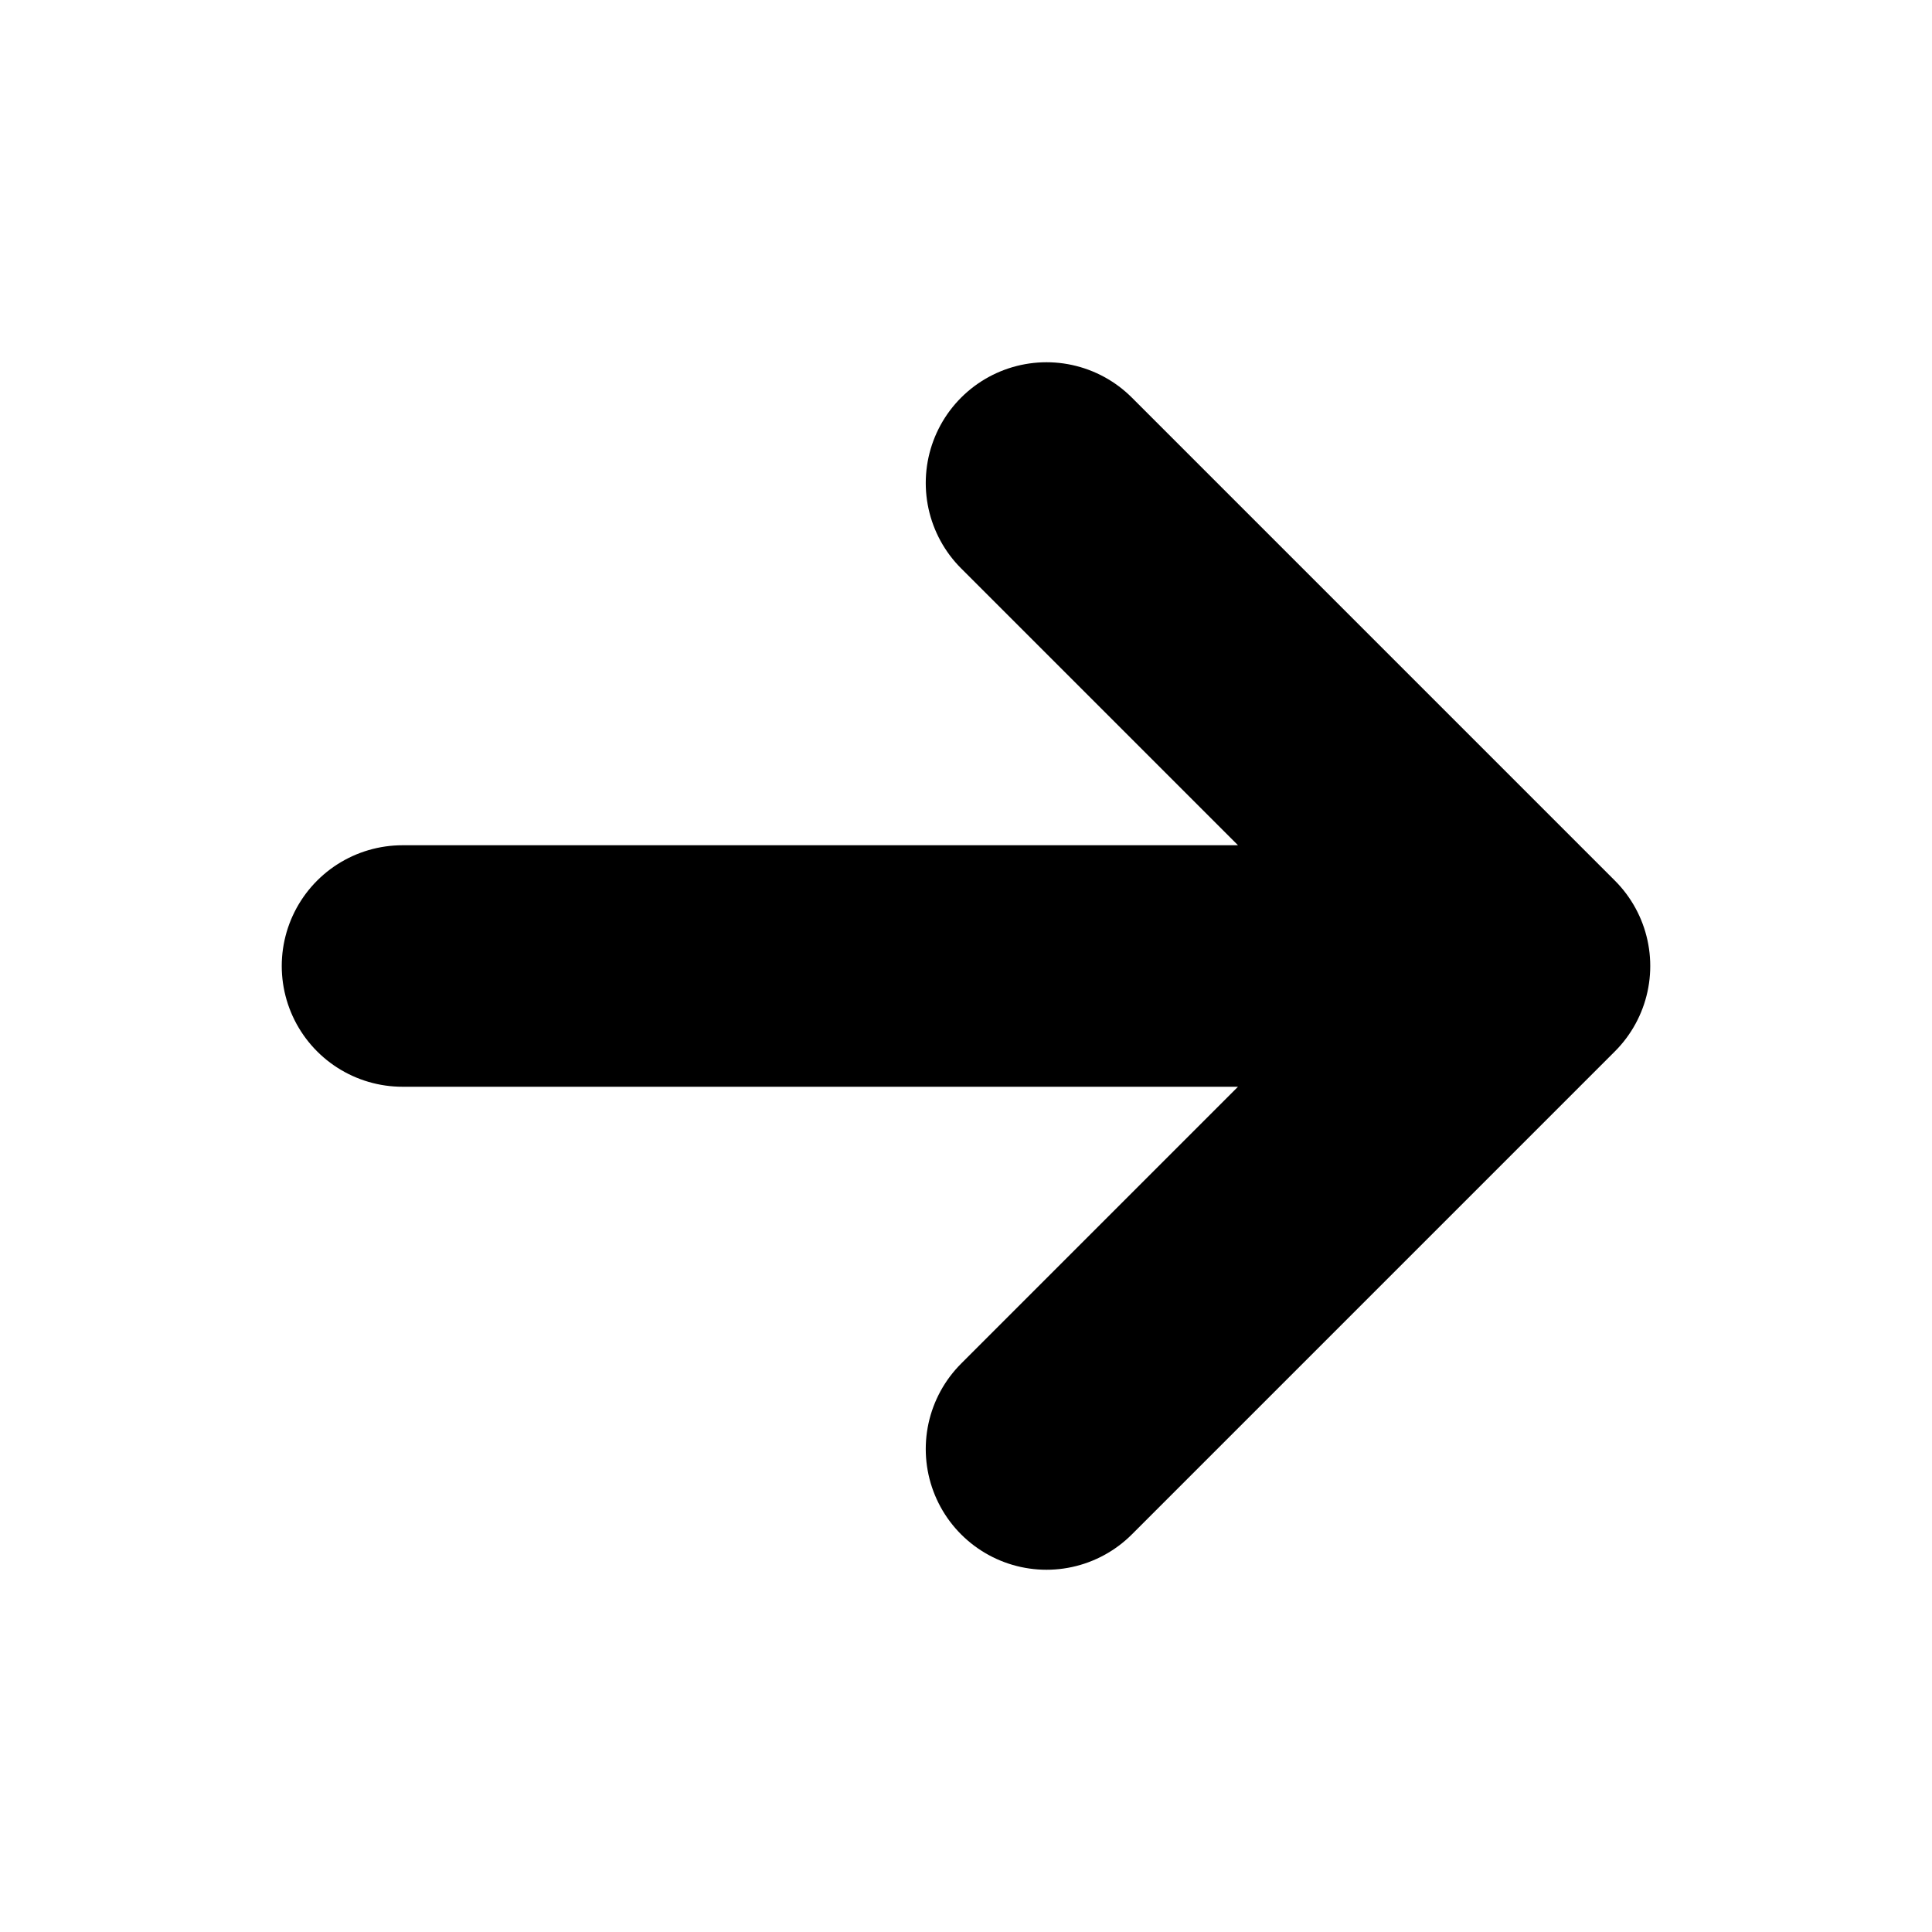
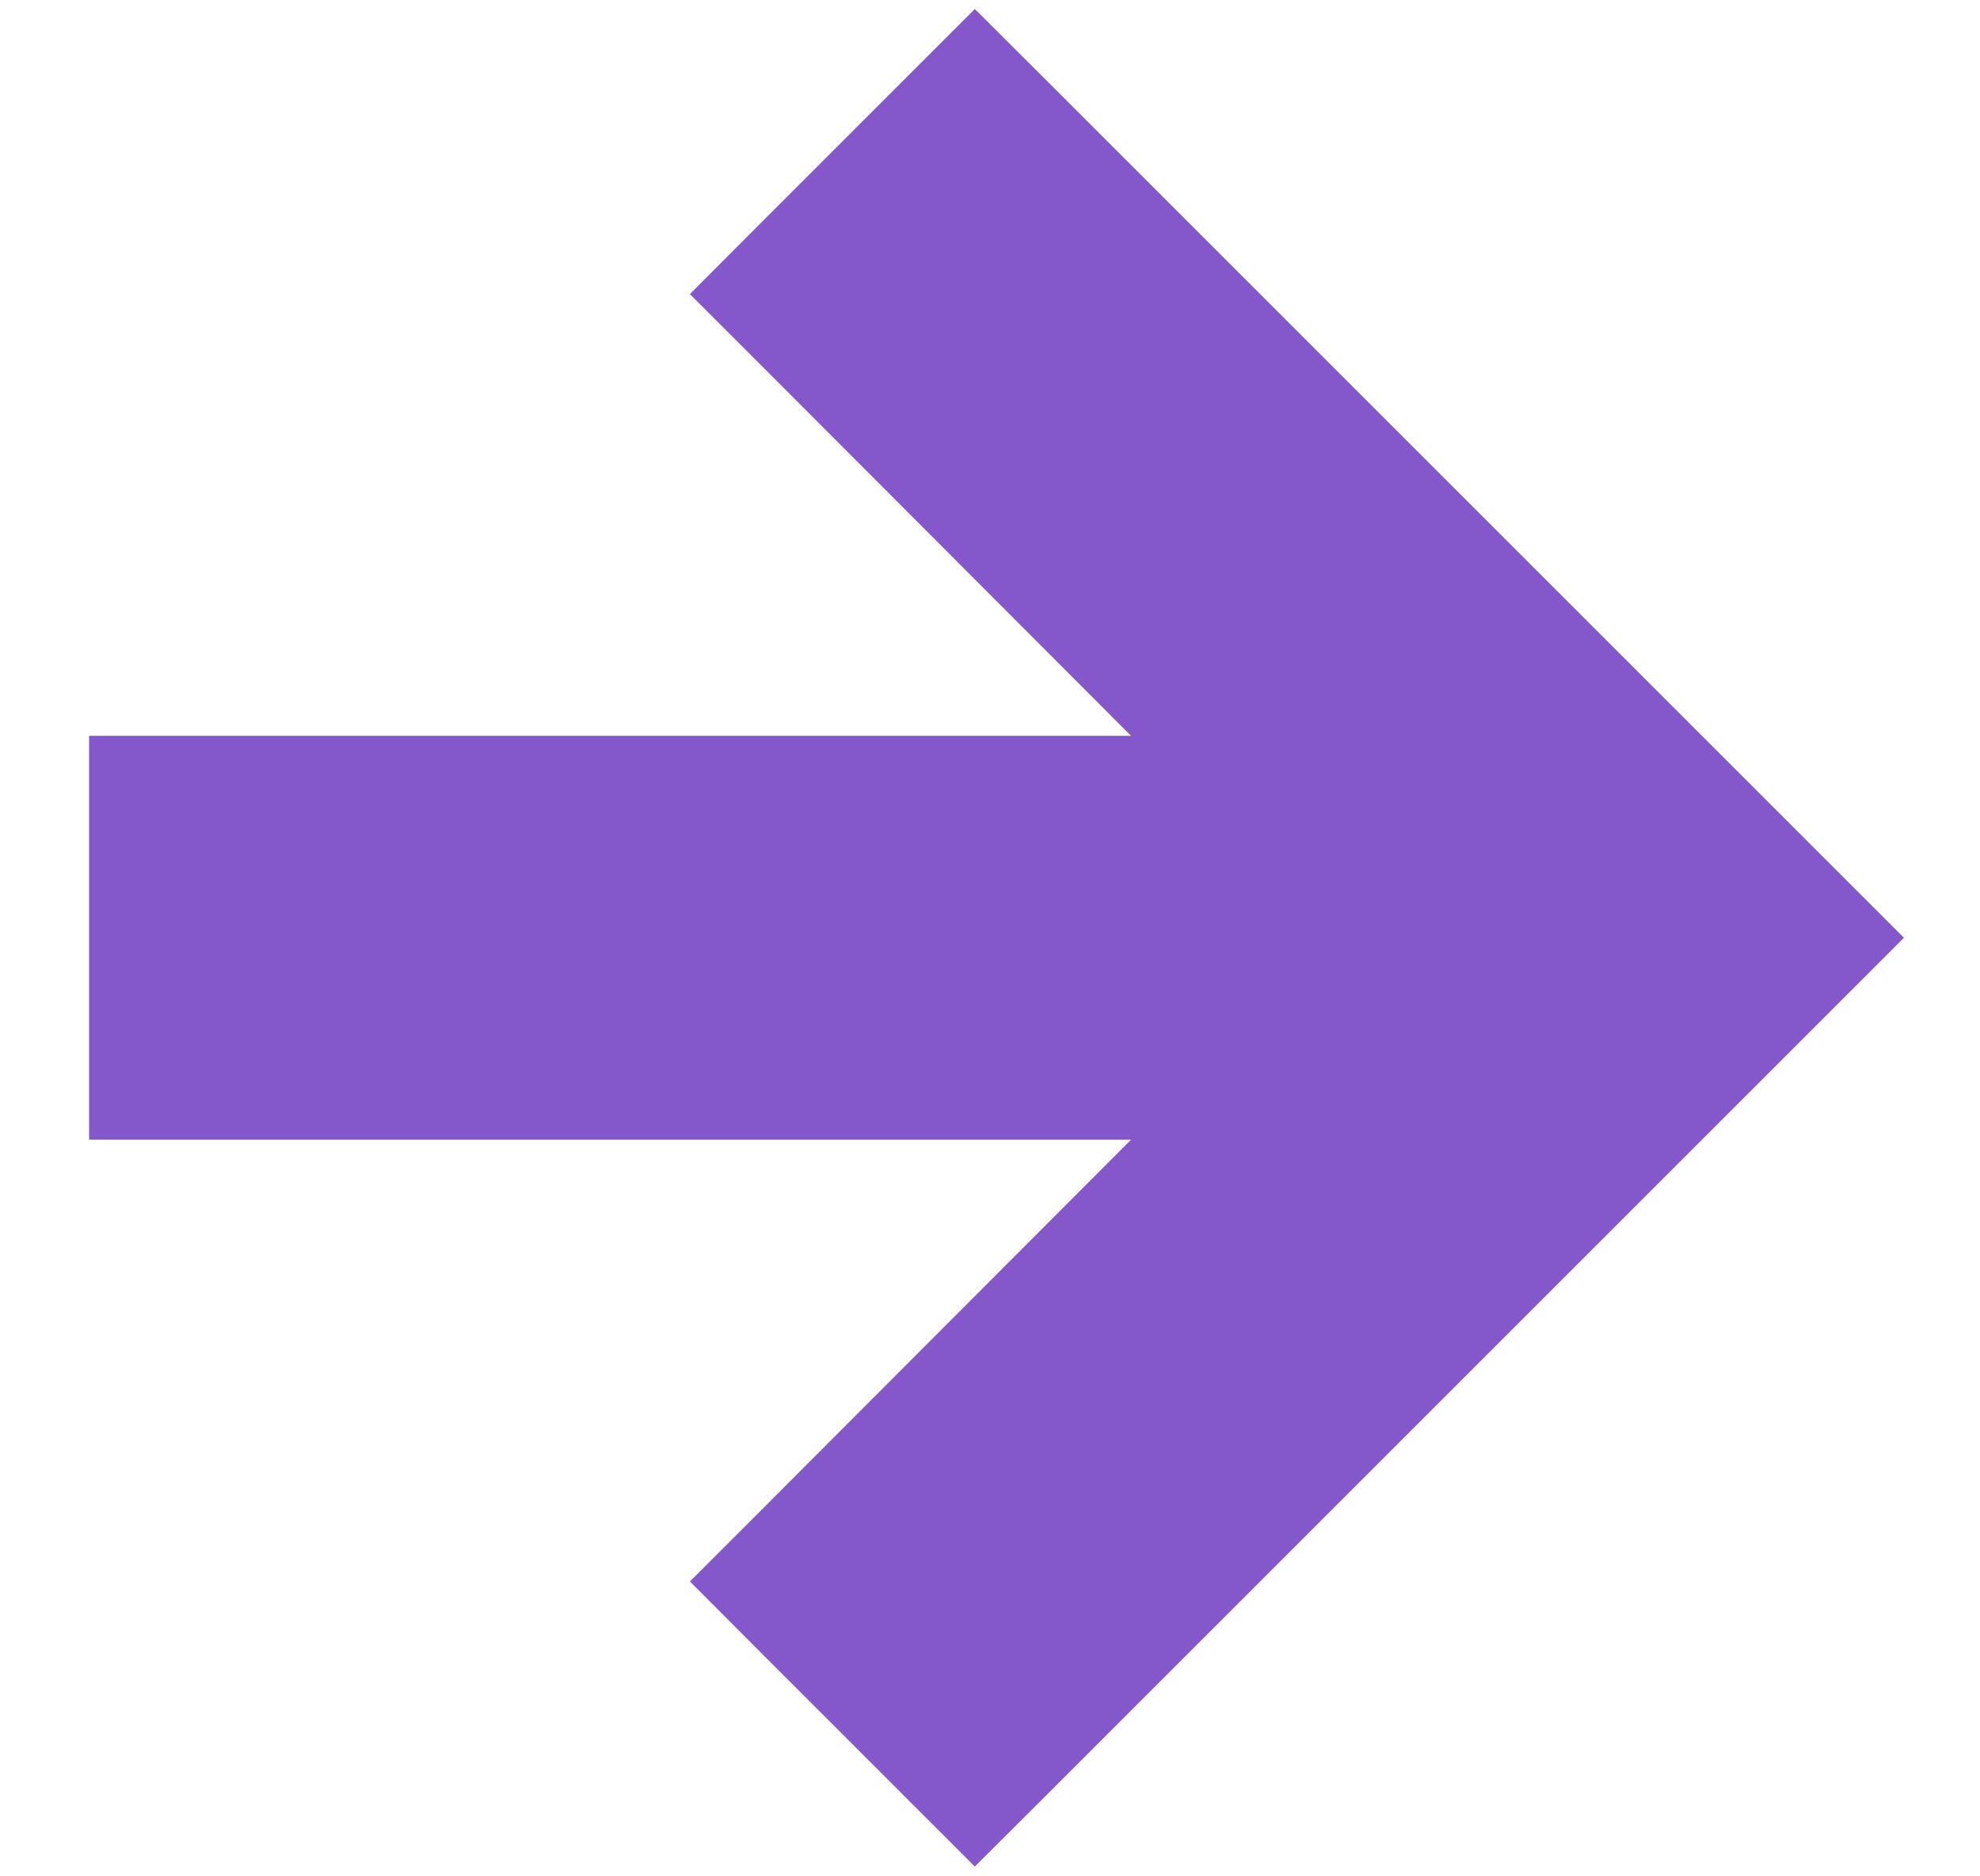
- <svg xmlns="http://www.w3.org/2000/svg" width="800px" height="800px" viewBox="0 0 24 24" fill="none">
-   <path stroke="#000000" stroke-linecap="round" stroke-linejoin="round" stroke-width="3" d="m19 12-6-6m6 6-6 6m6-6H5" />
+ <svg xmlns="http://www.w3.org/2000/svg" width="19" height="18" viewBox="0 0 19 18" fill="none">
+   <path d="M9.709 1.146L9.355 0.793L9.002 1.146L7.68 2.468L7.327 2.822L7.68 3.175L12.059 7.562H1.855H1.355V8.062V9.938V10.438H1.855H12.059L7.68 14.825L7.327 15.178L7.68 15.532L9.002 16.854L9.355 17.207L9.709 16.854L17.209 9.354L17.563 9L17.209 8.646L9.709 1.146Z" fill="#8458CA" stroke="#8458CA" />
</svg>
